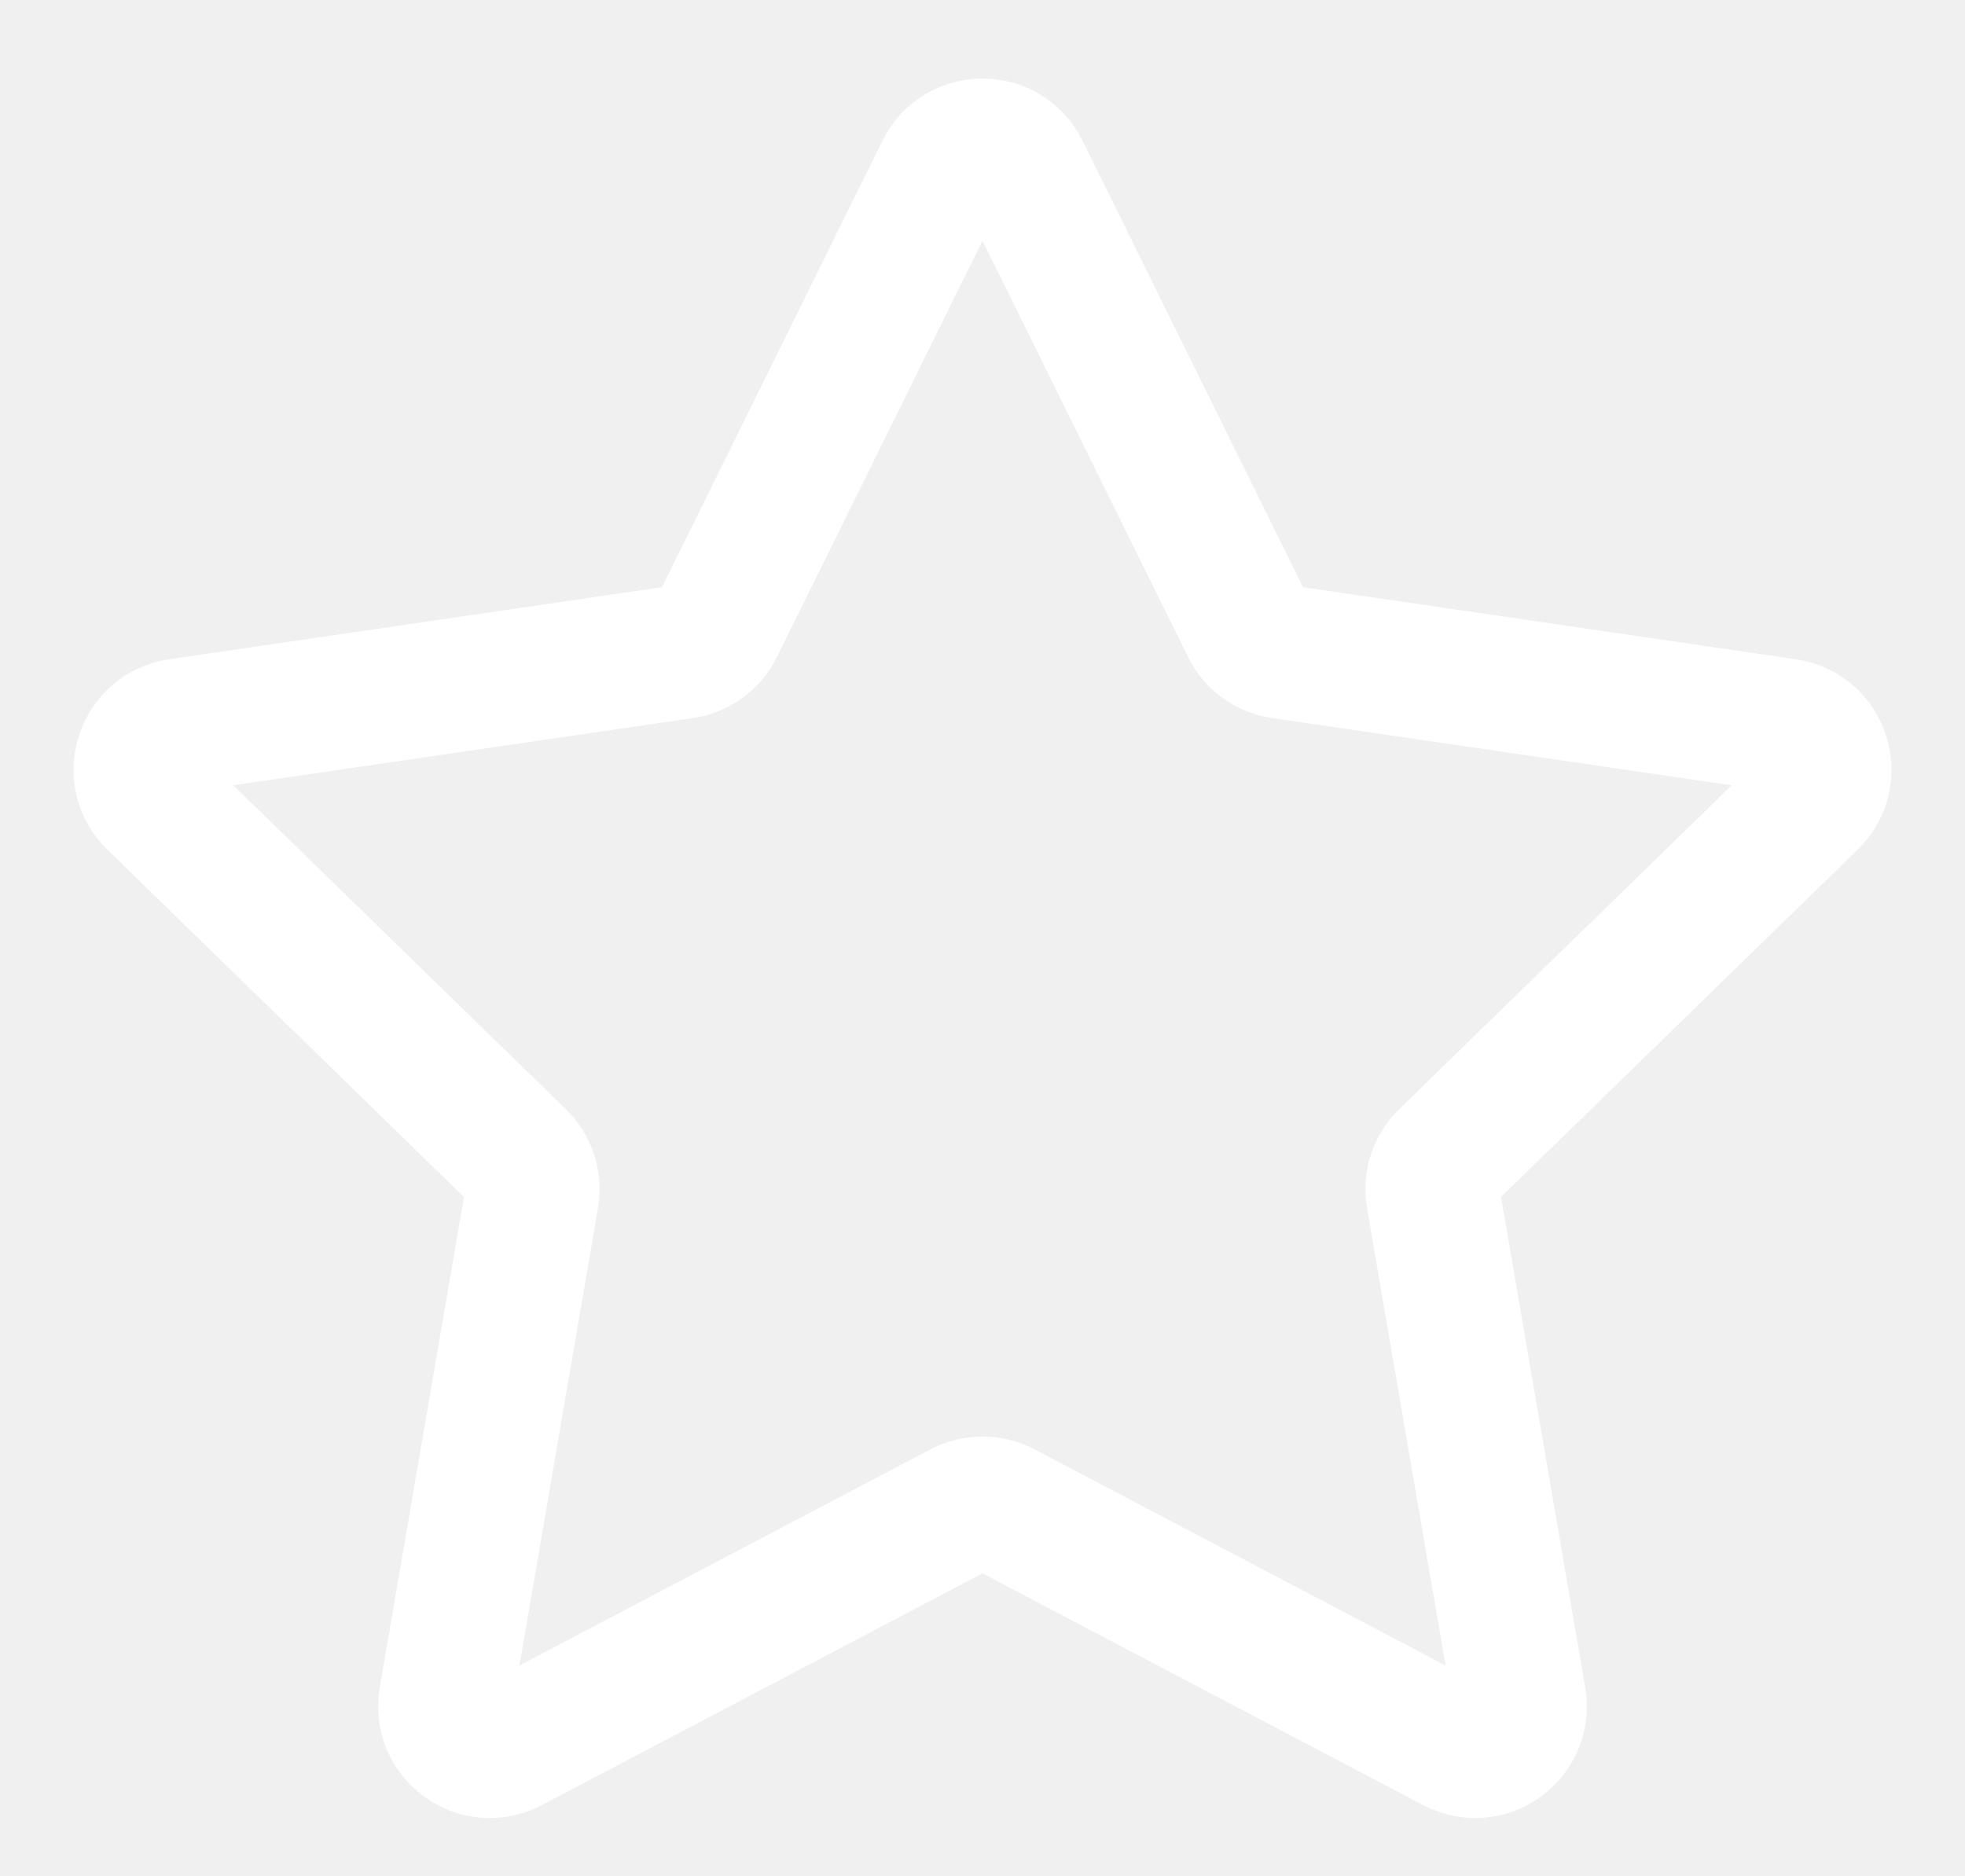
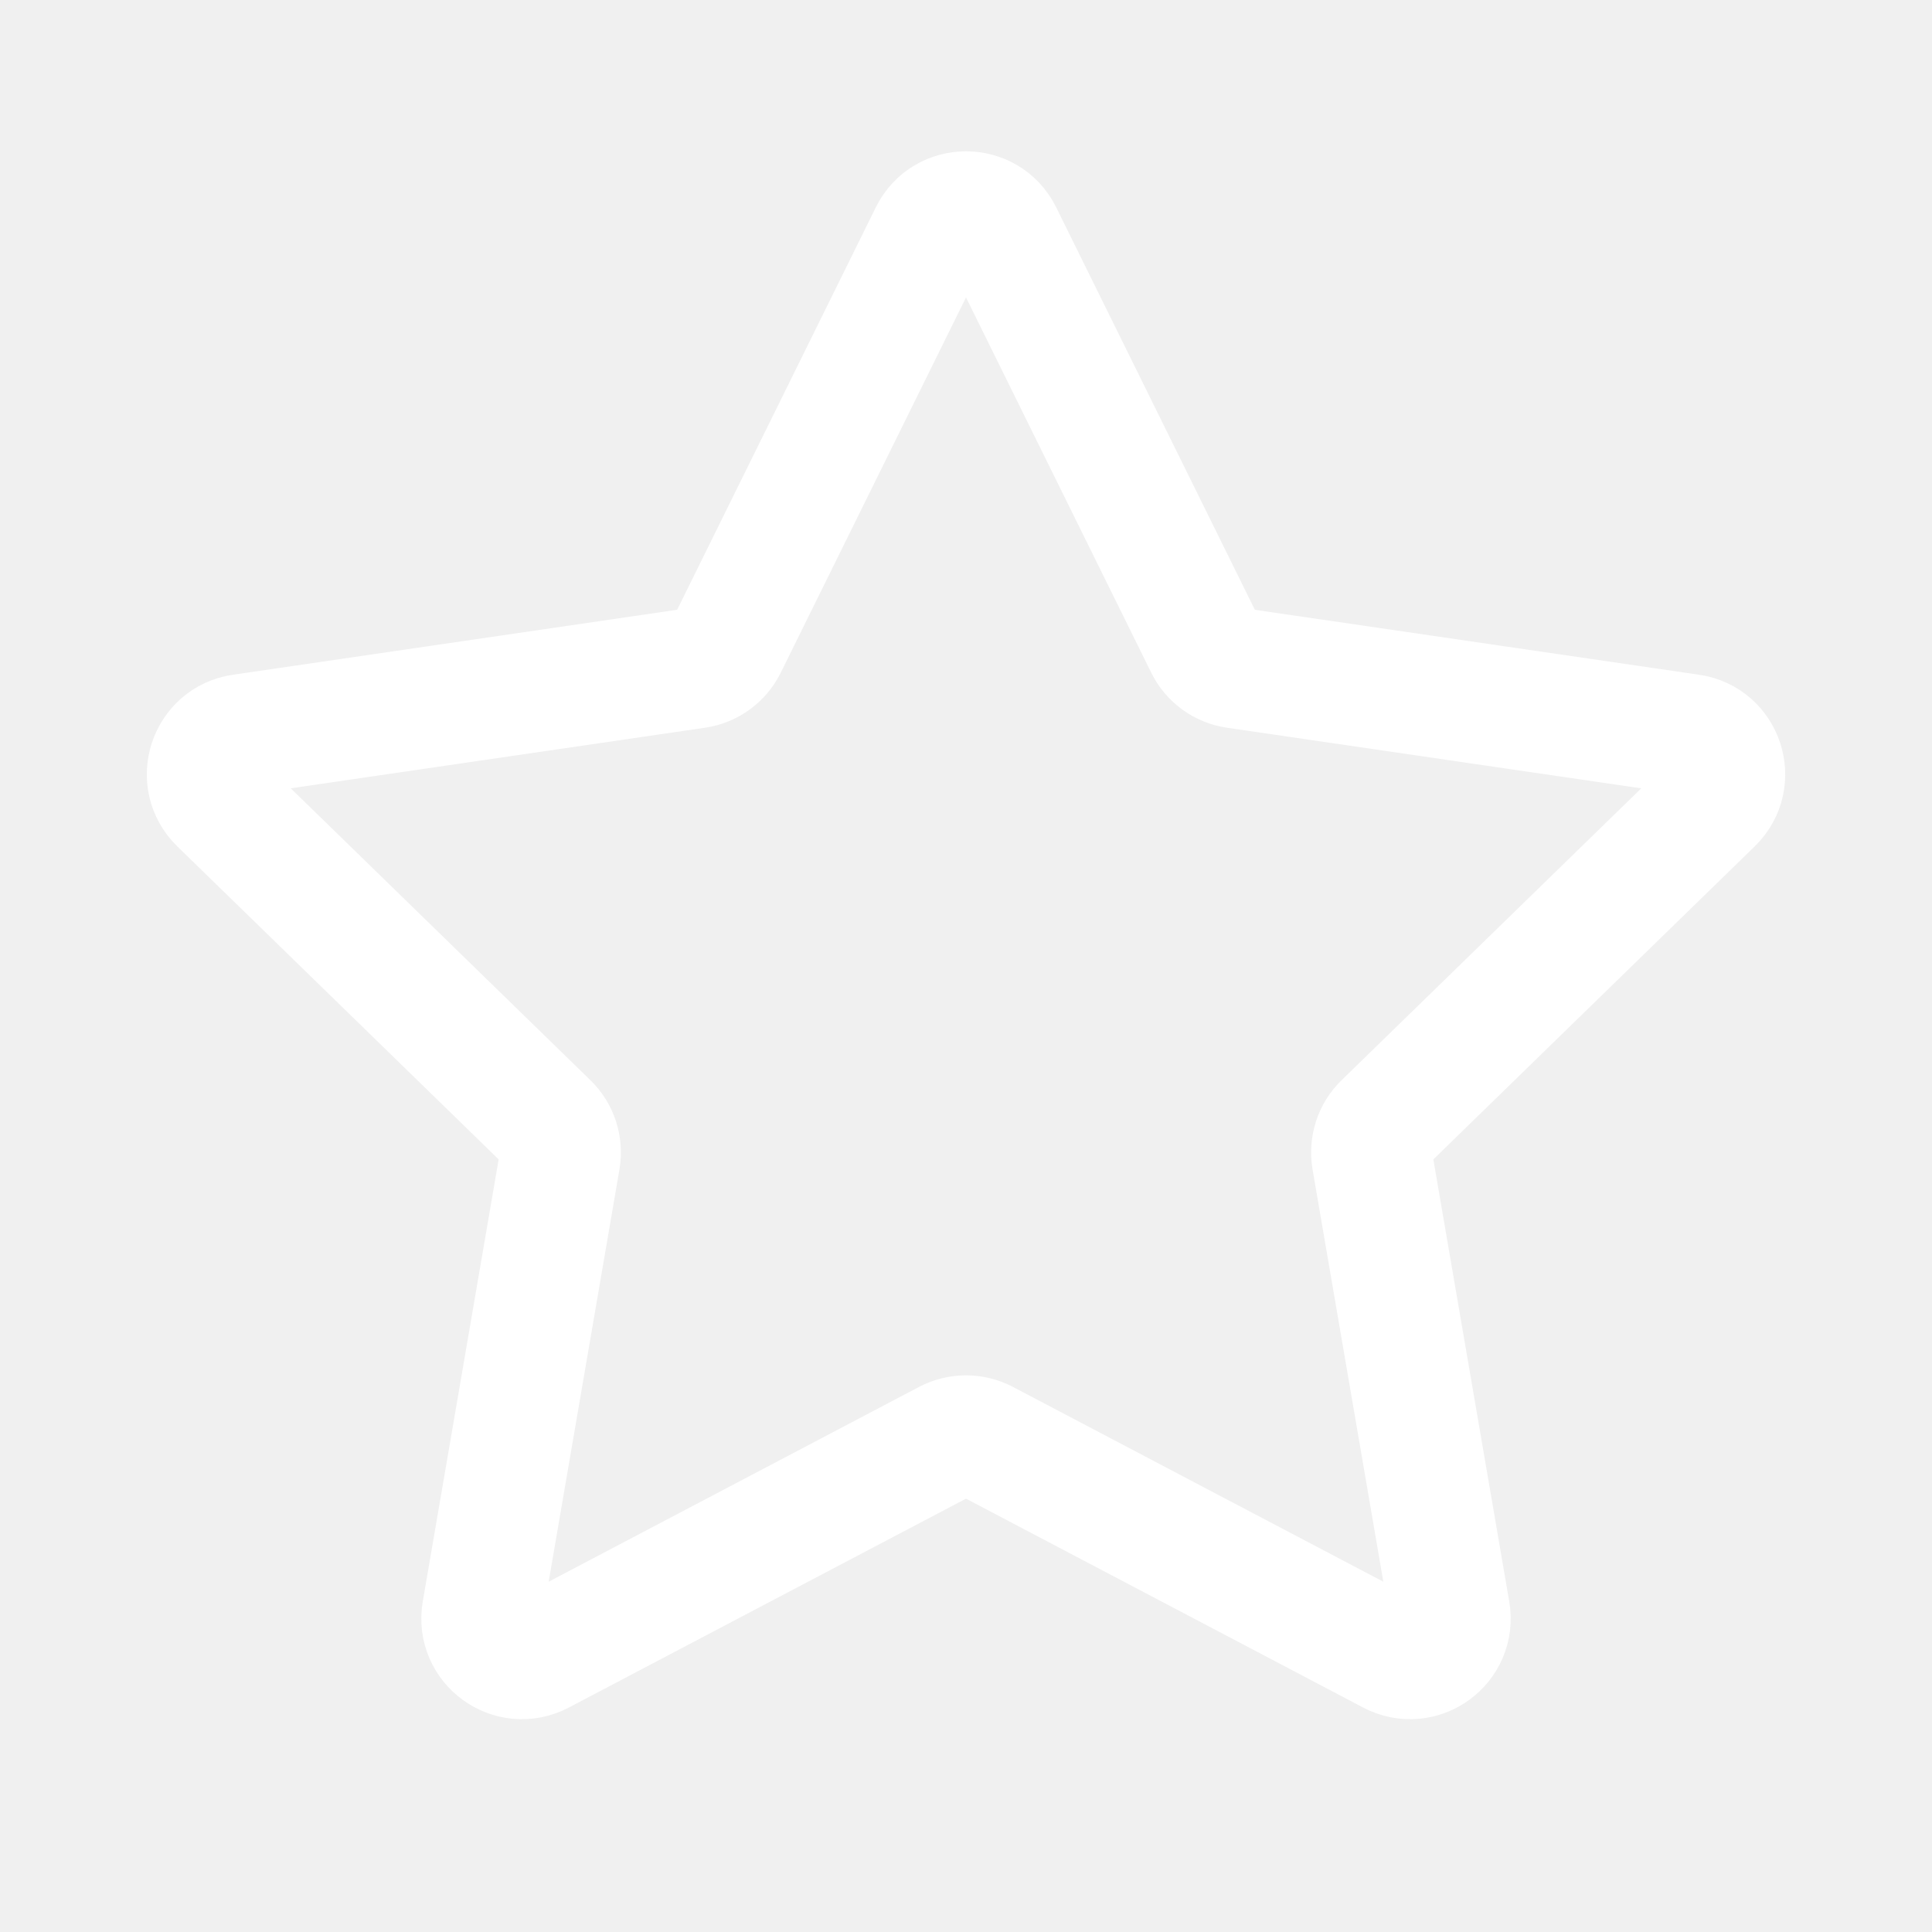
- <svg xmlns="http://www.w3.org/2000/svg" width="22" height="21" viewBox="0 0 22 21" fill="none">
-   <path d="M10.552 1.908C10.735 1.537 11.265 1.537 11.448 1.908L13.974 7.025C14.046 7.172 14.187 7.274 14.35 7.298L19.998 8.124C20.408 8.183 20.572 8.687 20.275 8.976L16.188 12.957C16.07 13.071 16.017 13.237 16.044 13.399L17.009 19.021C17.079 19.43 16.65 19.741 16.283 19.548L11.233 16.892C11.087 16.816 10.913 16.816 10.767 16.892L5.717 19.548C5.35 19.741 4.921 19.43 4.991 19.021L5.956 13.399C5.983 13.237 5.93 13.071 5.812 12.957L1.725 8.976C1.429 8.687 1.592 8.183 2.002 8.124L7.65 7.298C7.813 7.274 7.953 7.172 8.026 7.025L10.552 1.908Z" stroke="white" stroke-width="1.5" stroke-linecap="round" stroke-linejoin="round" />
+ <svg xmlns="http://www.w3.org/2000/svg" width="24" height="24" viewBox="0 0 24 24" fill="none">
+   <path d="M11.552 2.908C11.735 2.537 12.265 2.537 12.448 2.908L14.974 8.025C15.046 8.172 15.187 8.274 15.35 8.298L20.998 9.124C21.408 9.183 21.572 9.687 21.275 9.976L17.188 13.957C17.07 14.071 17.017 14.237 17.044 14.399L18.009 20.021C18.079 20.43 17.65 20.741 17.283 20.548L12.233 17.892C12.087 17.816 11.913 17.816 11.767 17.892L6.717 20.548C6.35 20.741 5.921 20.43 5.991 20.021L6.956 14.399C6.983 14.237 6.93 14.071 6.812 13.957L2.725 9.976C2.429 9.687 2.592 9.183 3.002 9.124L8.65 8.298C8.813 8.274 8.953 8.172 9.026 8.025L11.552 2.908Z" stroke="white" stroke-width="1.5" stroke-linecap="round" stroke-linejoin="round" />
</svg>
